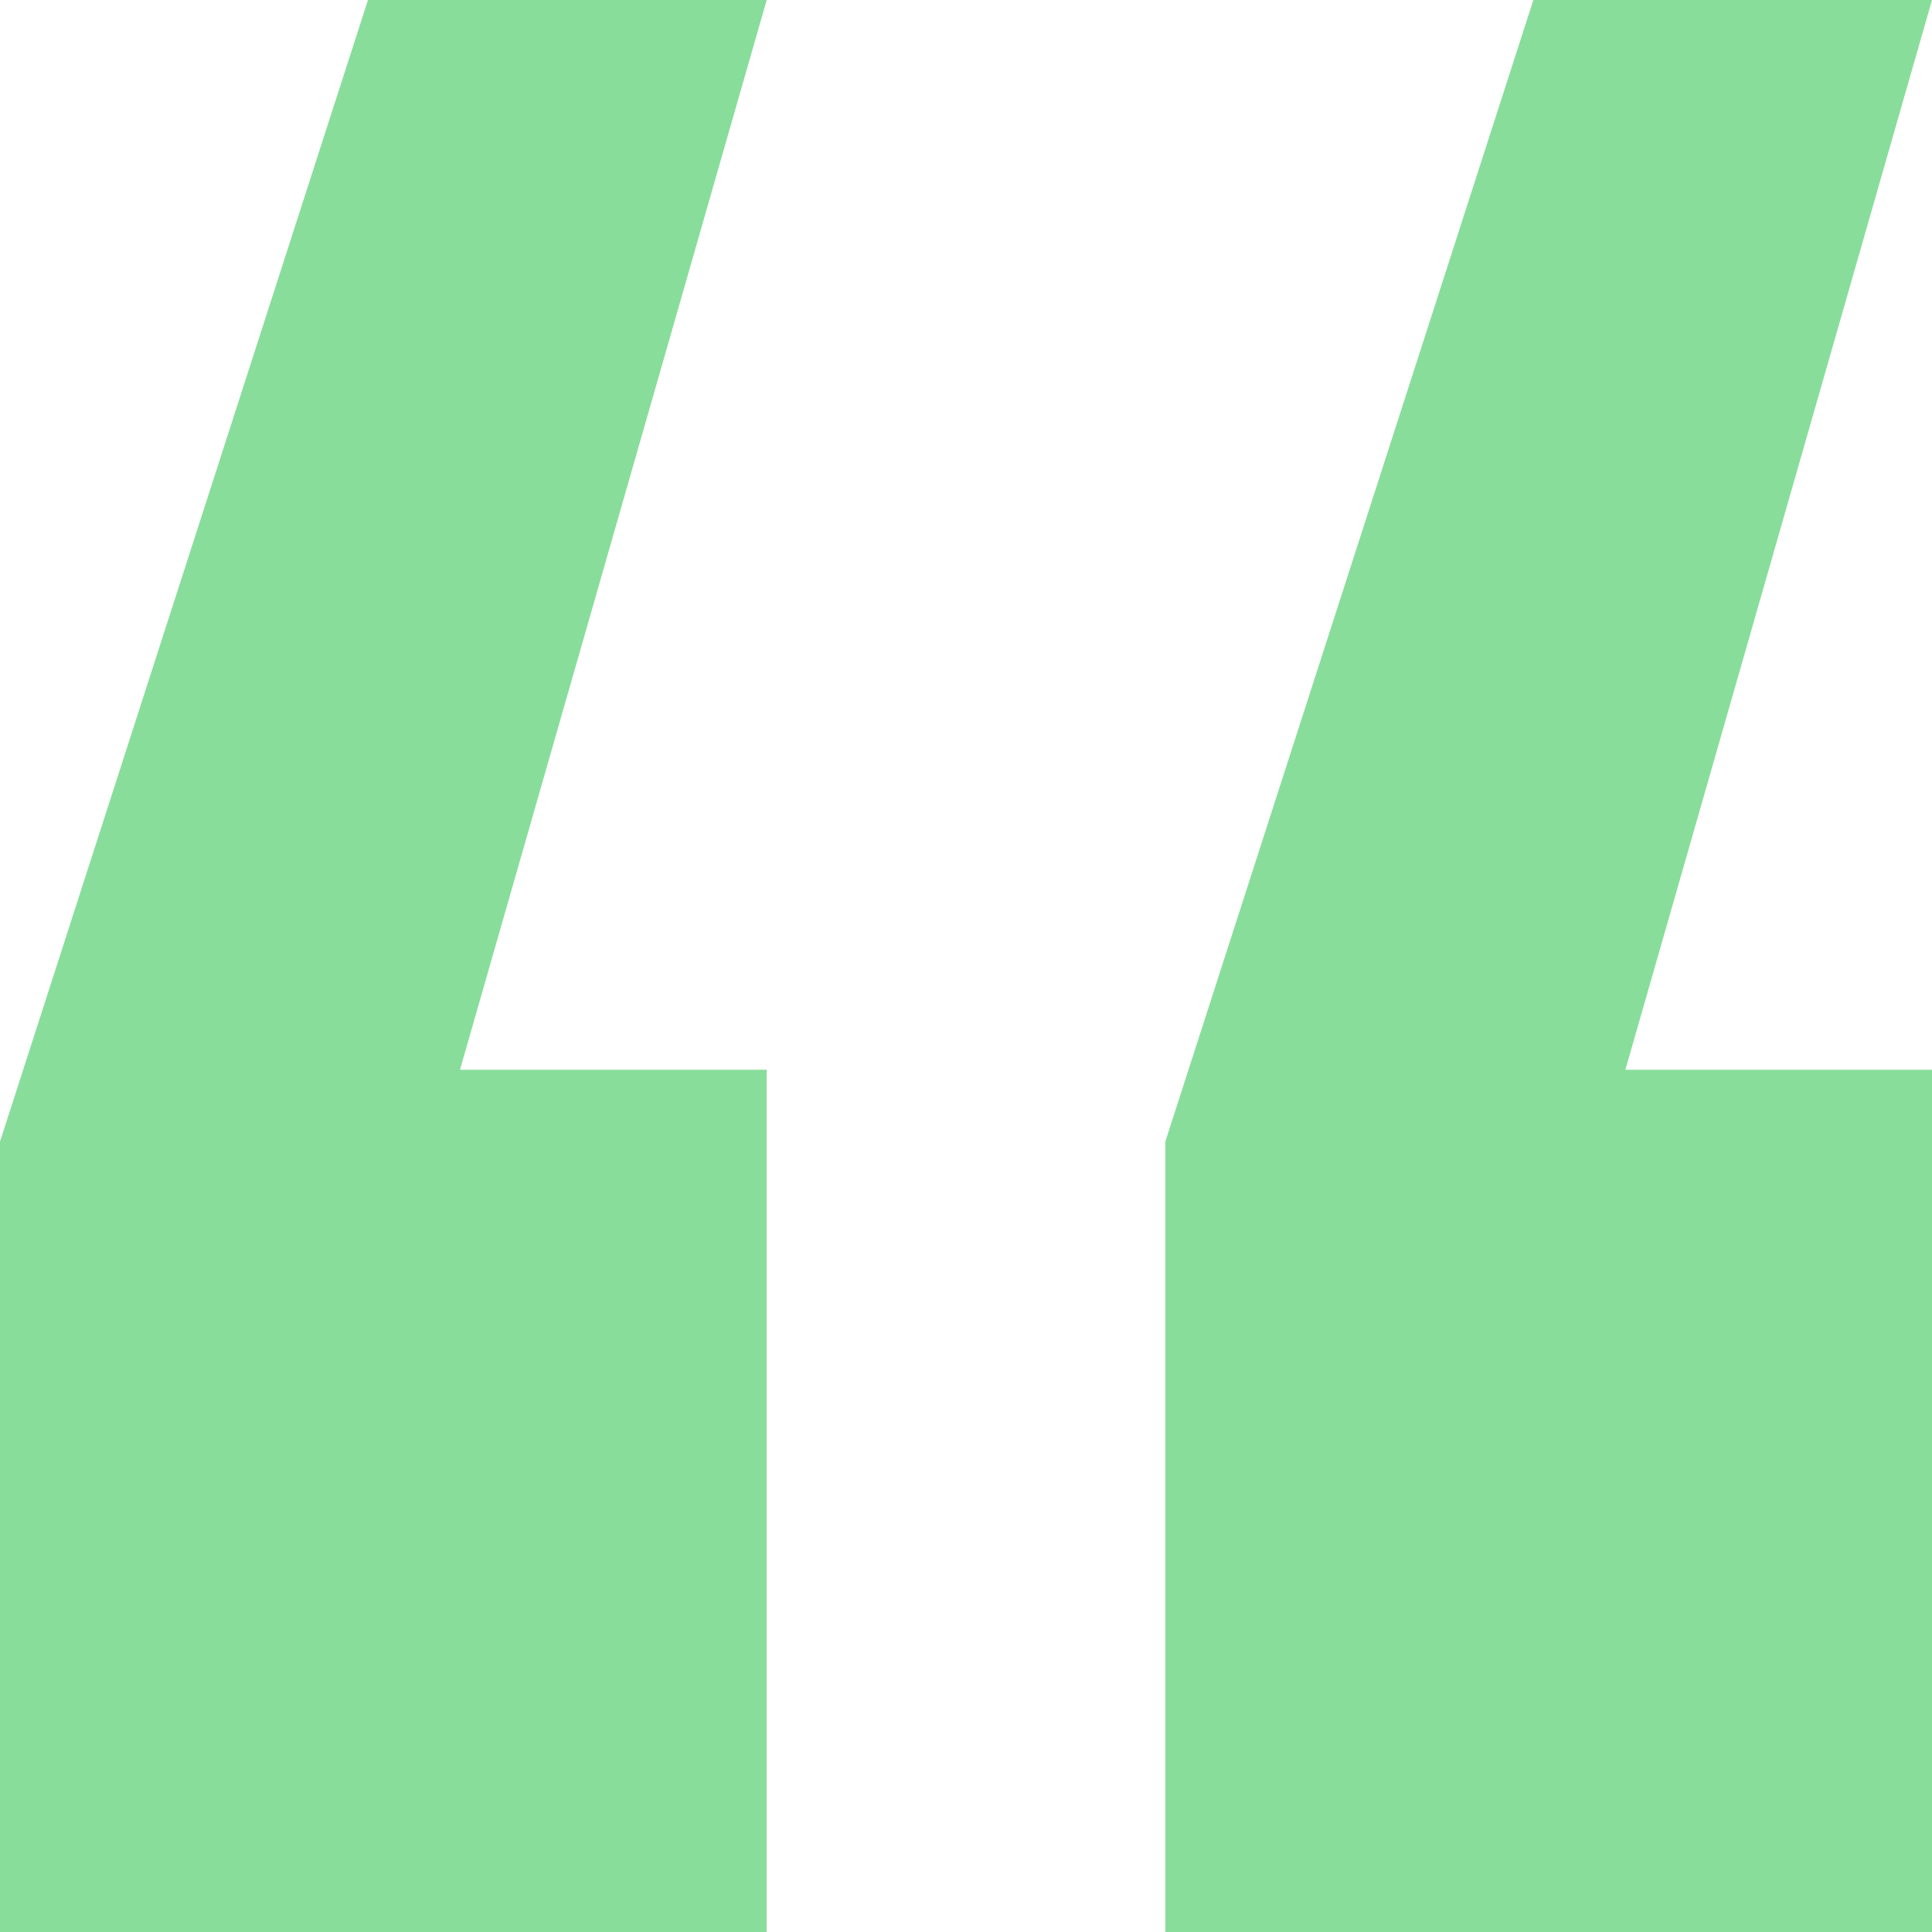
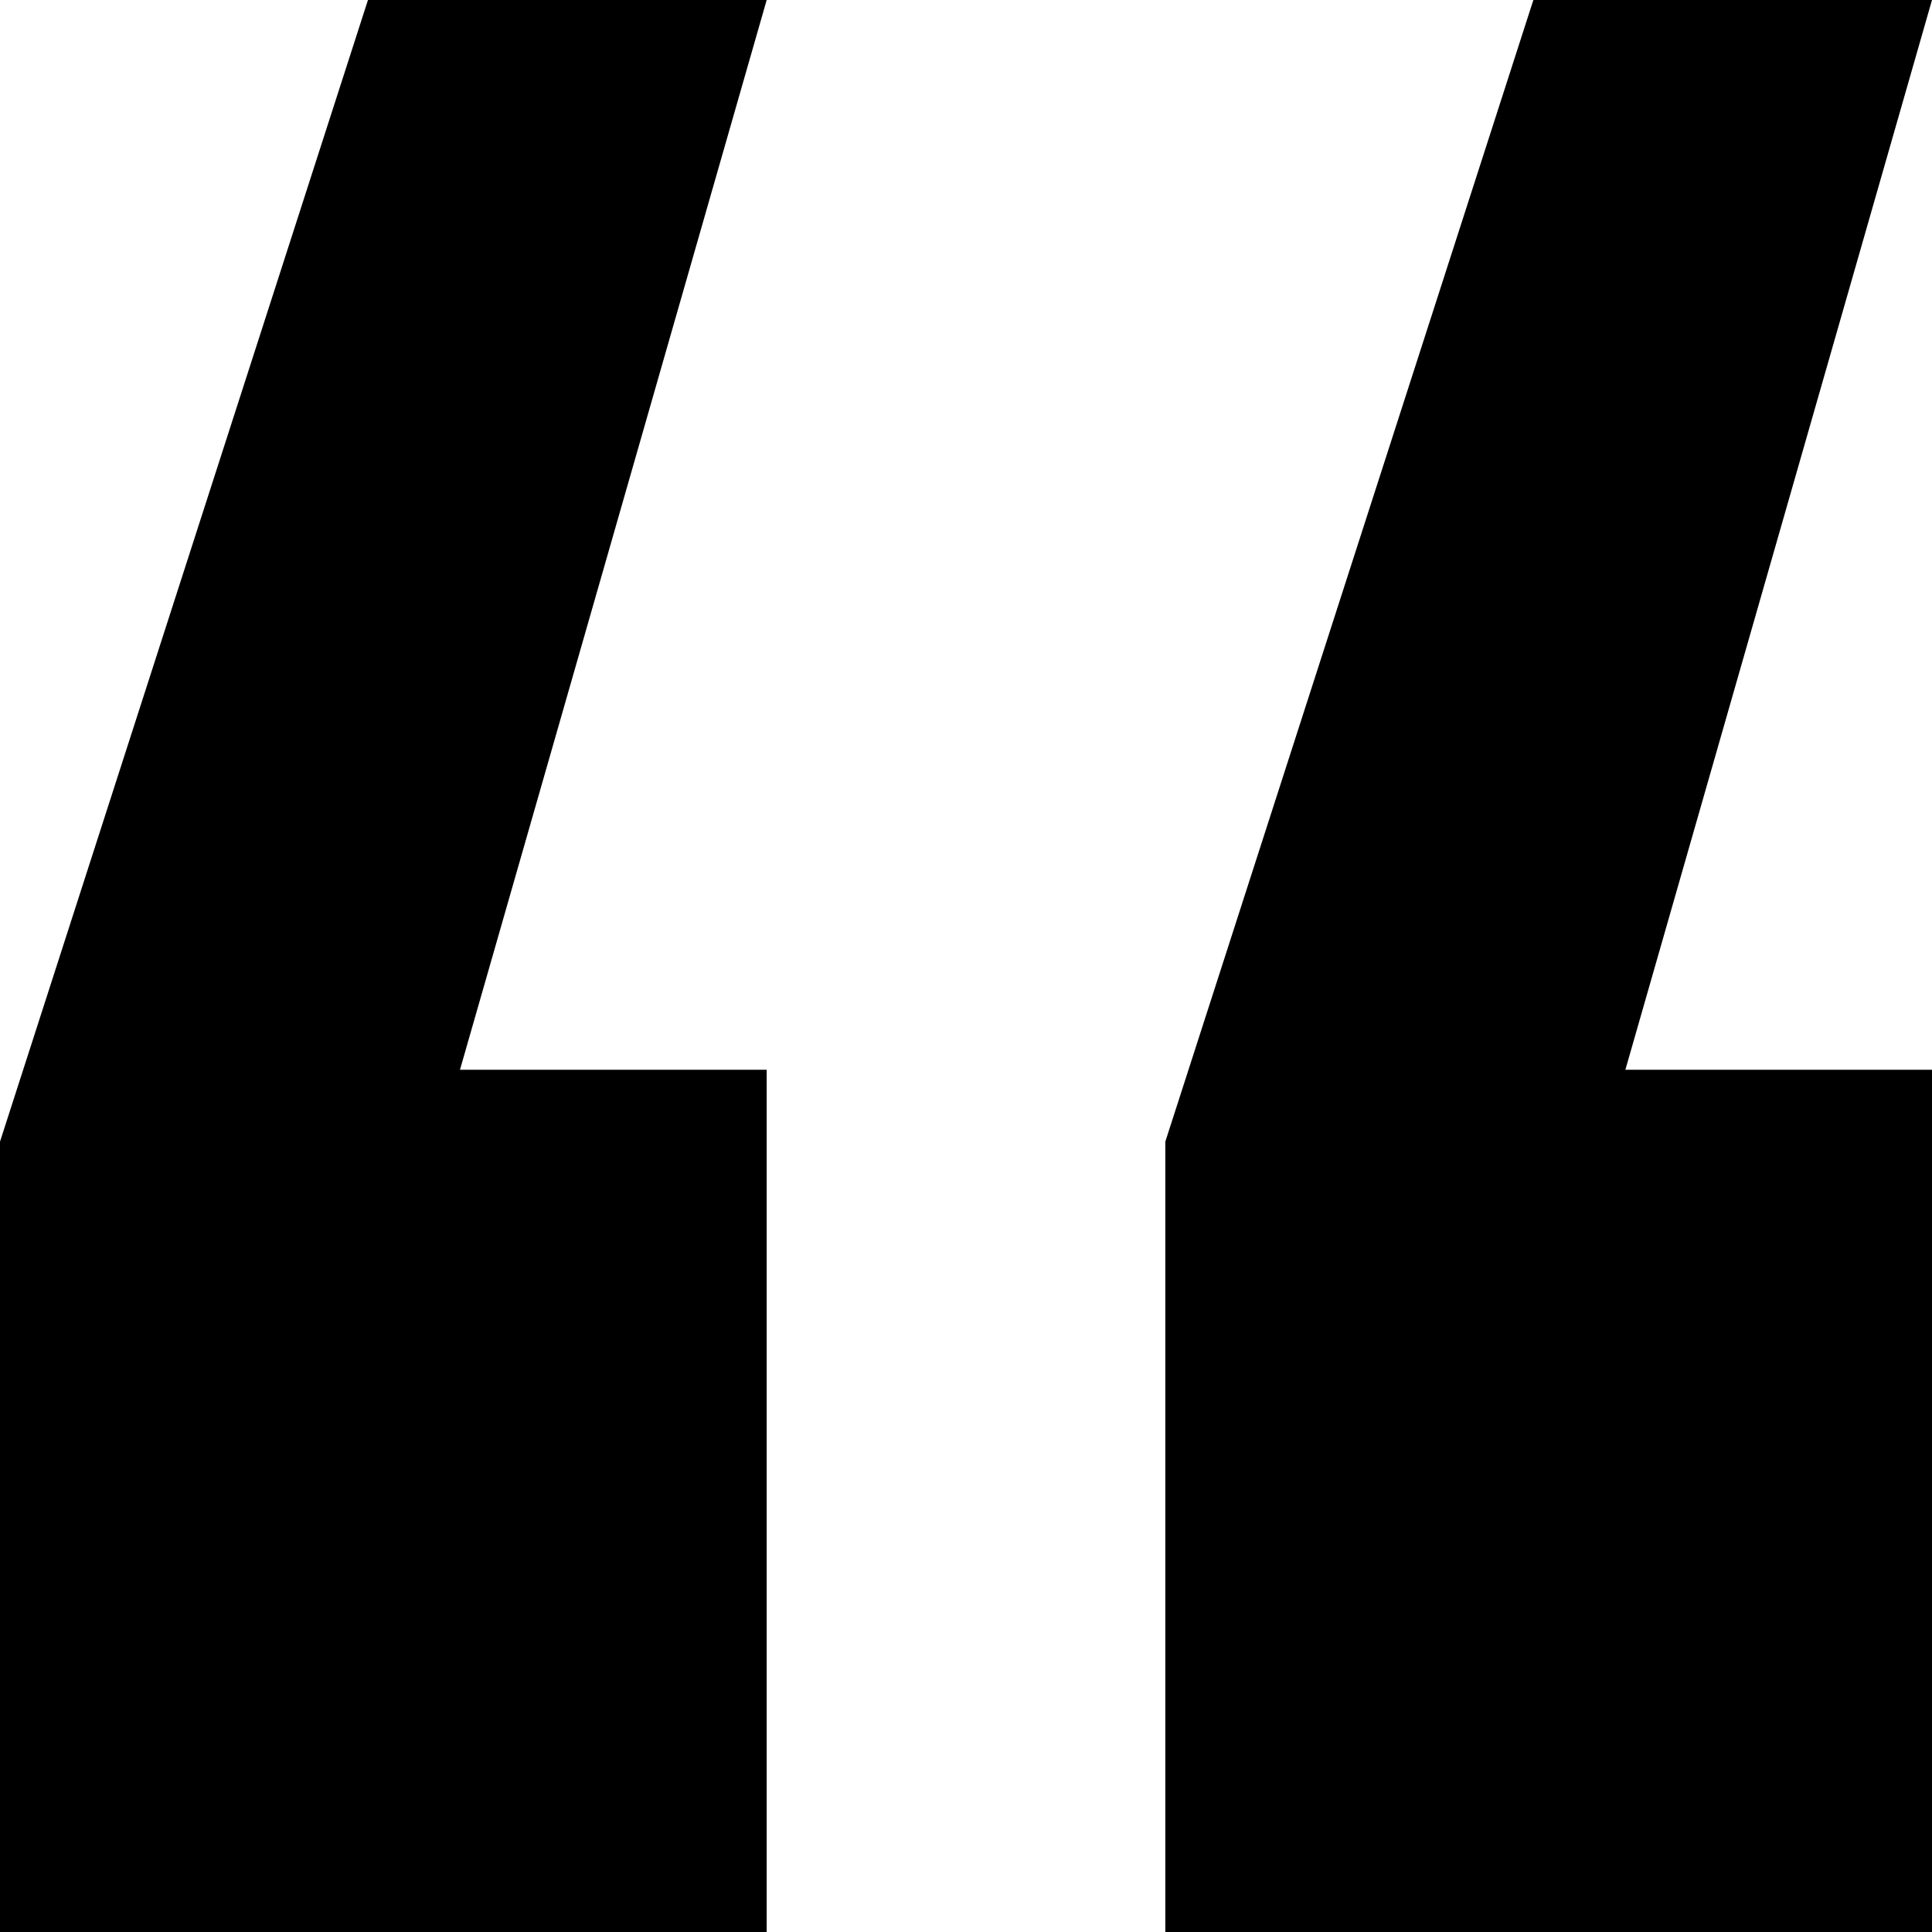
<svg xmlns="http://www.w3.org/2000/svg" width="24" height="24" viewBox="0 0 24 24" fill="none">
-   <path d="M0 14.182L4.571 0H9.524L5.714 13.289H9.524V24H0V14.182ZM14.476 14.182L19.048 0H24L20.191 13.289H24V24H14.476V14.182Z" fill="#88DD9B" />
+   <path d="M0 14.182L4.571 0H9.524L5.714 13.289H9.524V24H0V14.182ZM14.476 14.182L19.048 0H24L20.191 13.289H24V24H14.476V14.182Z" fill="currentColor" />
</svg>
